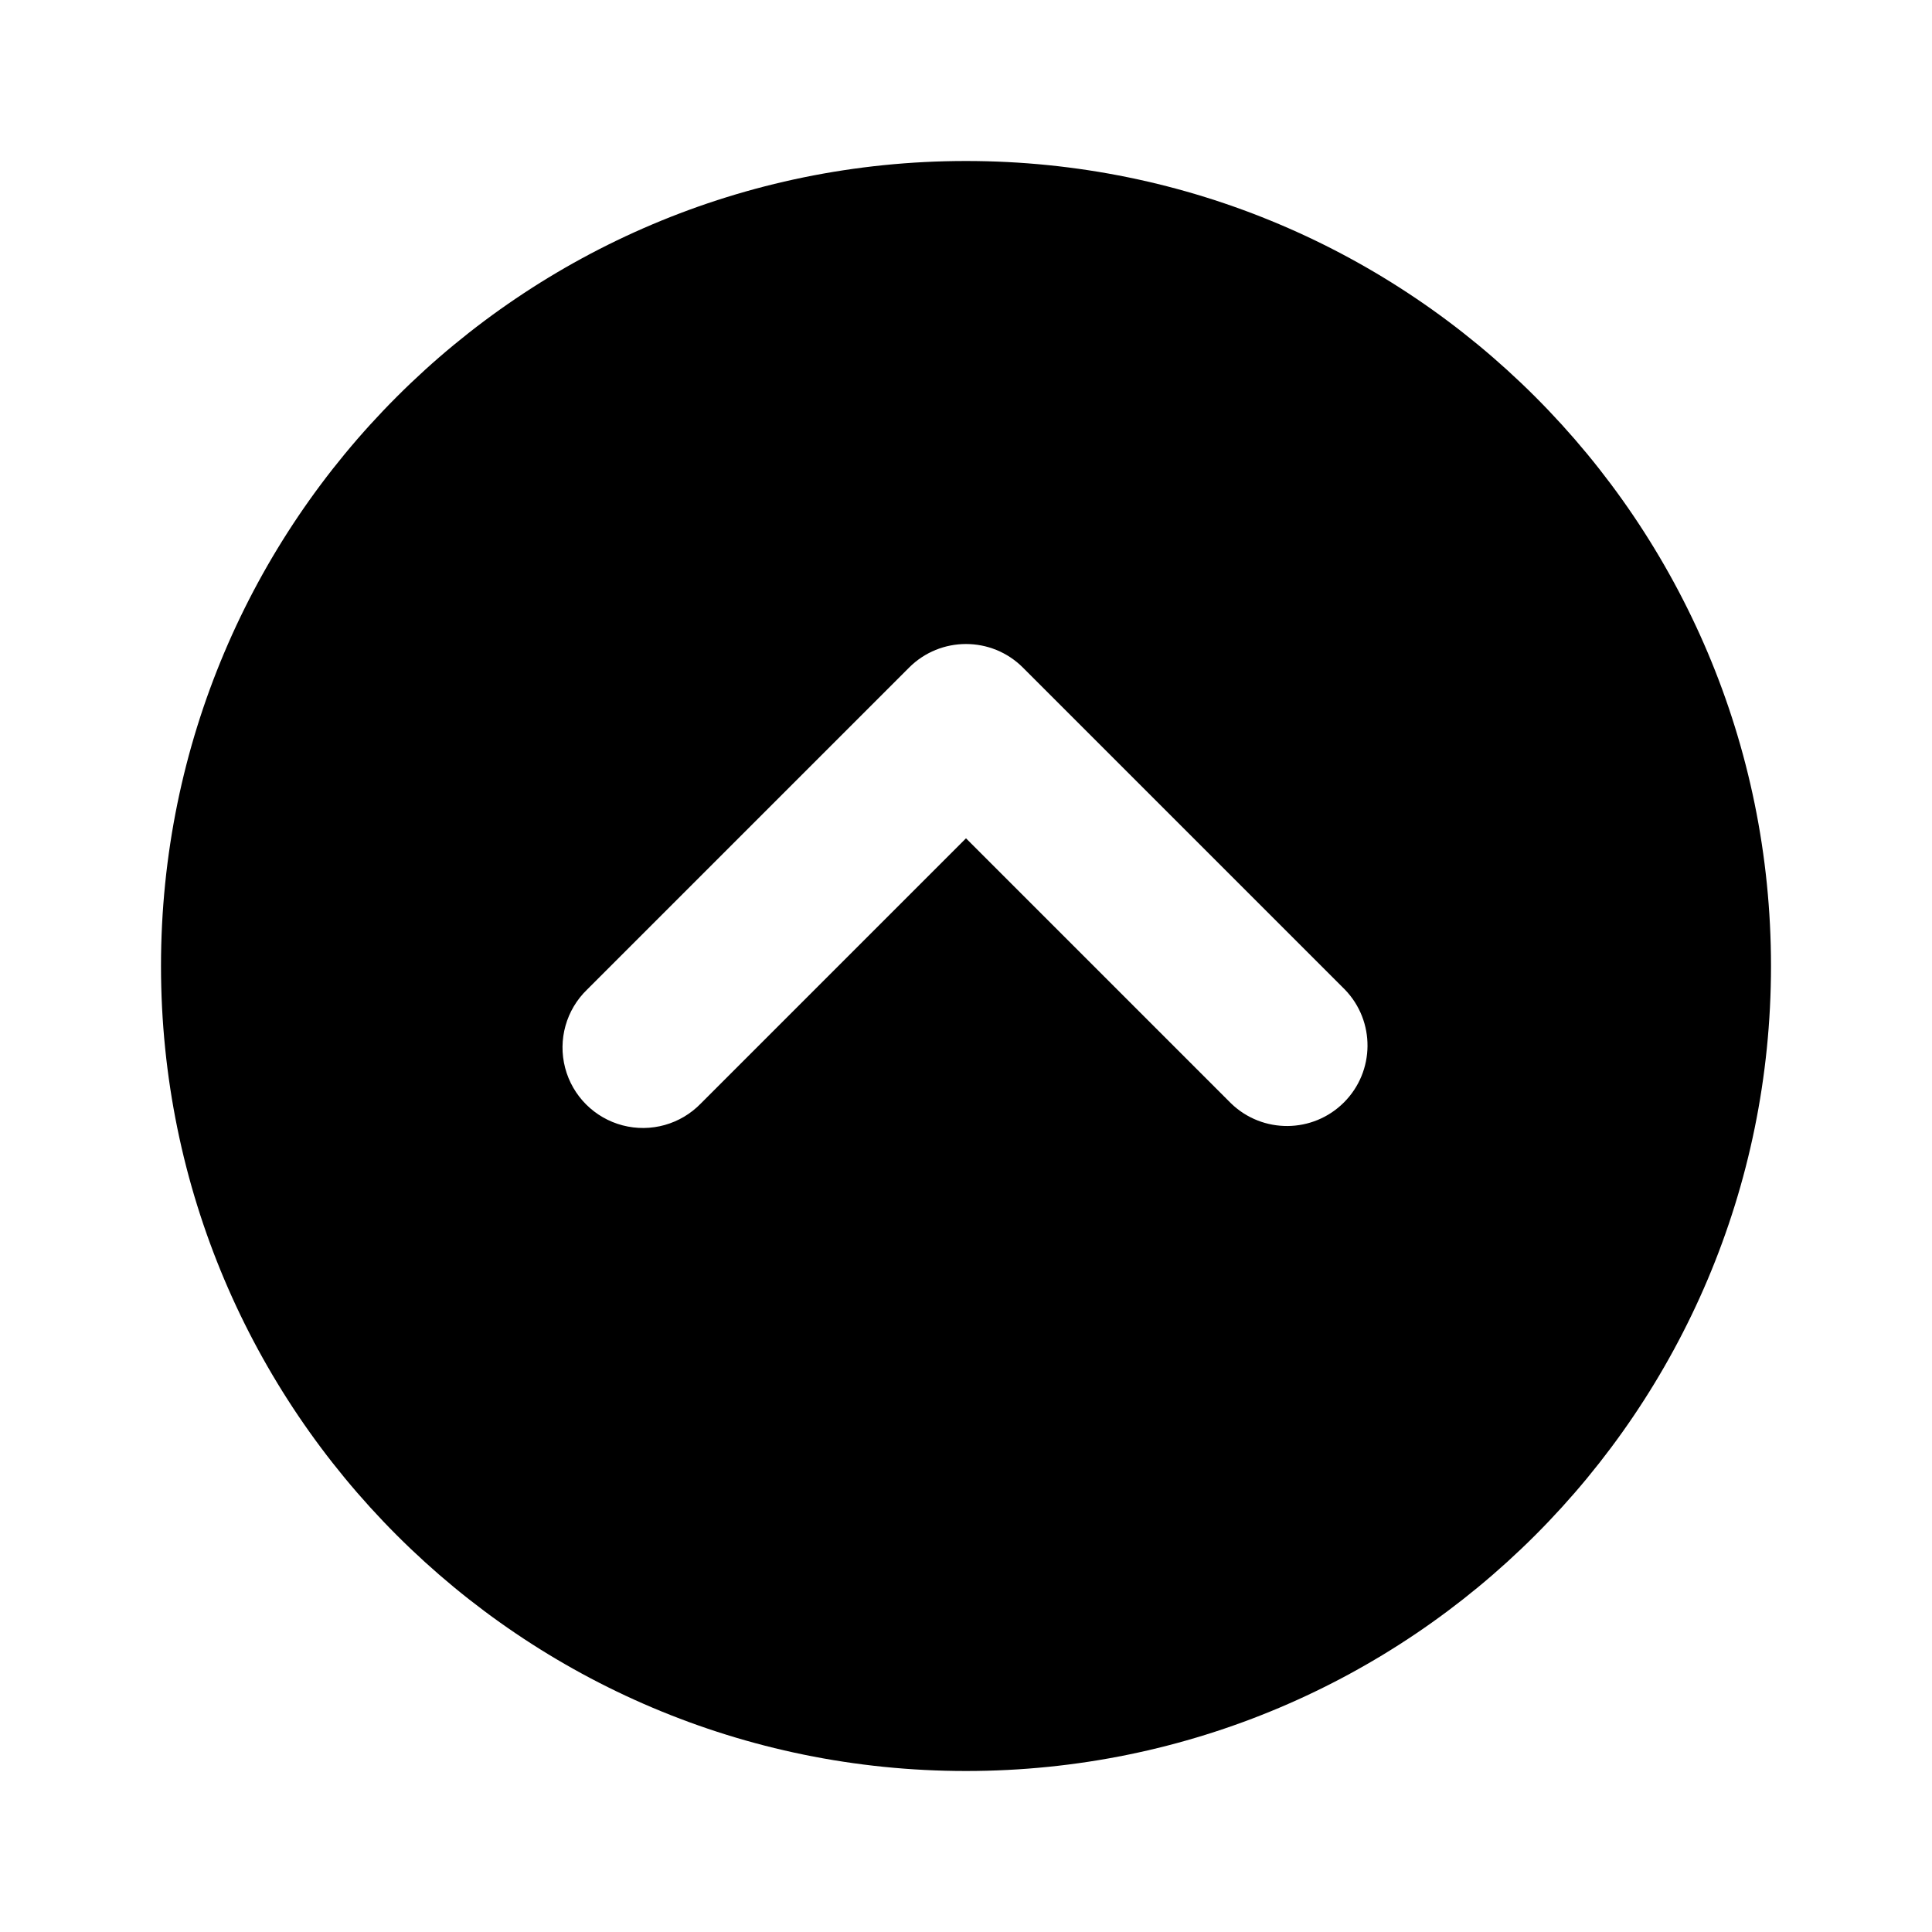
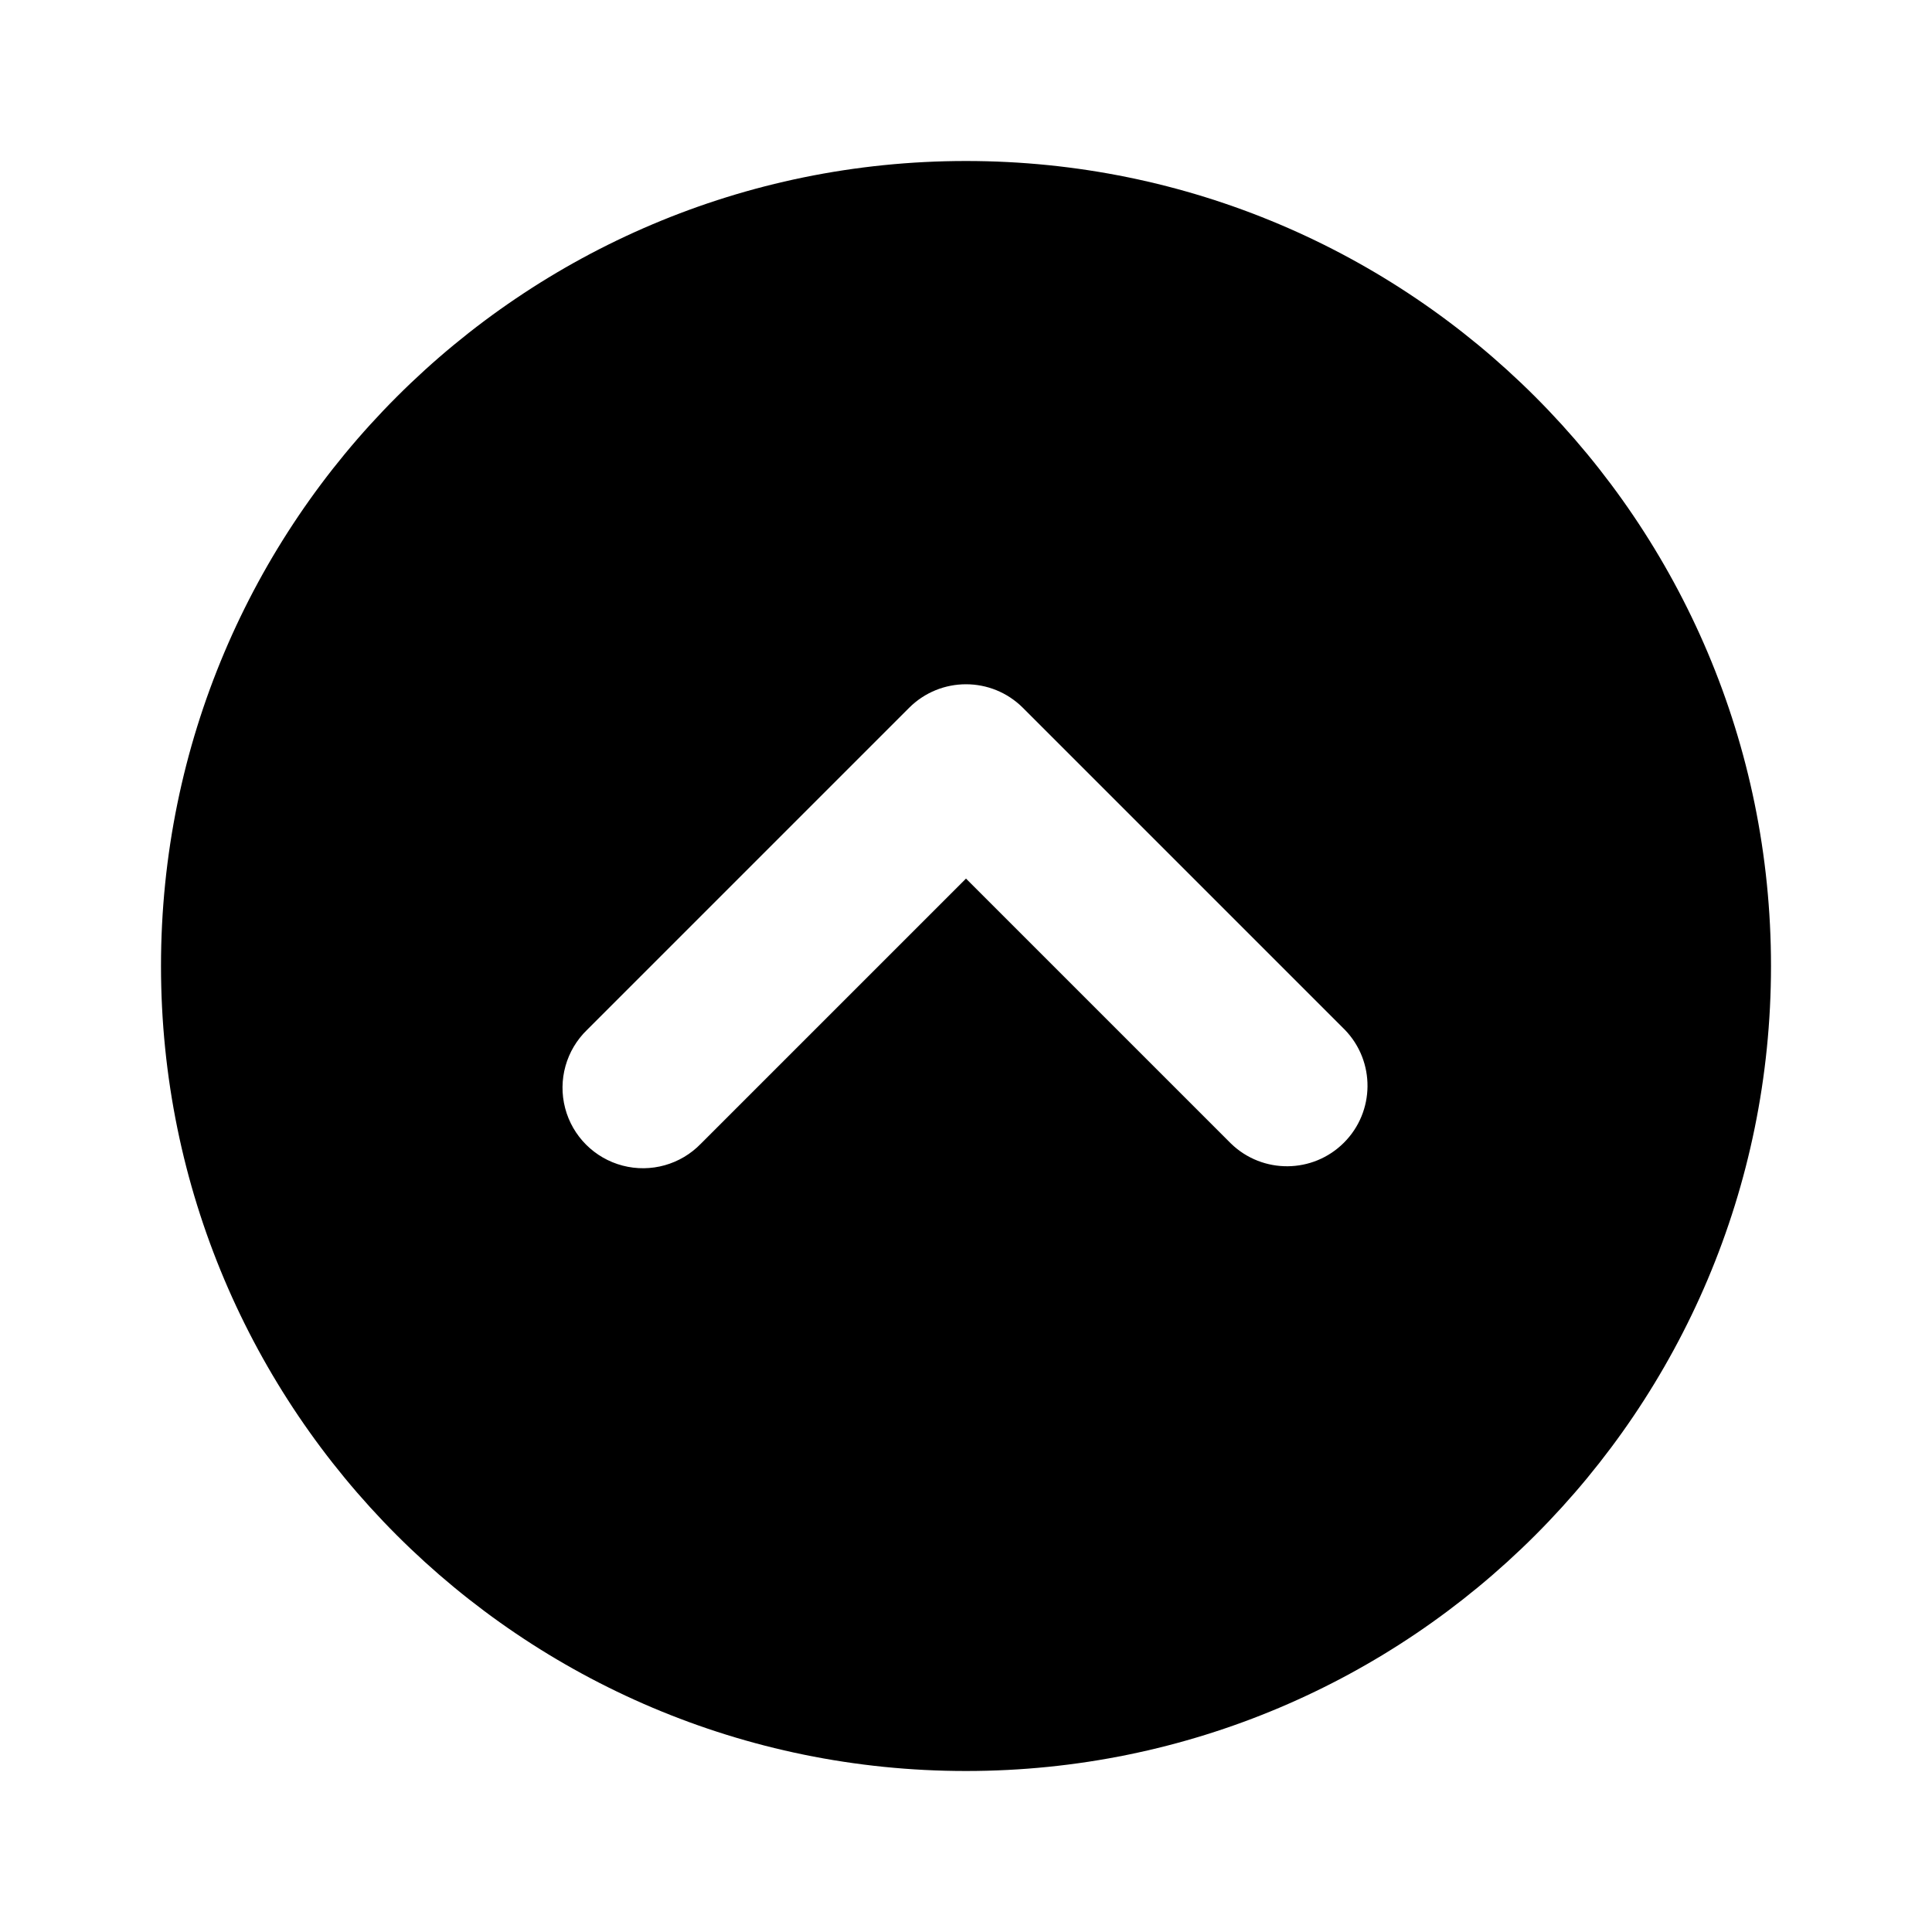
<svg xmlns="http://www.w3.org/2000/svg" width="24" height="24" fill="none">
-   <path fill="#000" fill-rule="evenodd" d="M22 12c0 5.523-4.477 10-10 10S2 17.523 2 12 6.477 2 12 2s10 4.477 10 10Zm-5.293.293-4-4a1 1 0 0 0-1.414 0l-4 4a1 1 0 1 0 1.414 1.414L12 10.414l3.293 3.293a1 1 0 0 0 1.414-1.414Z" clip-rule="evenodd" />
+   <path fill="#000" fill-rule="evenodd" d="M22 12c0 5.523-4.477 10-10 10S2 17.523 2 12 6.477 2 12 2s10 4.477 10 10Zm-5.293.793-4-4a1 1 0 0 0-1.414 0l-4 4a1 1 0 1 0 1.414 1.414L12 10.914l3.293 3.293a1 1 0 0 0 1.414-1.414Z" clip-rule="evenodd" />
</svg>
